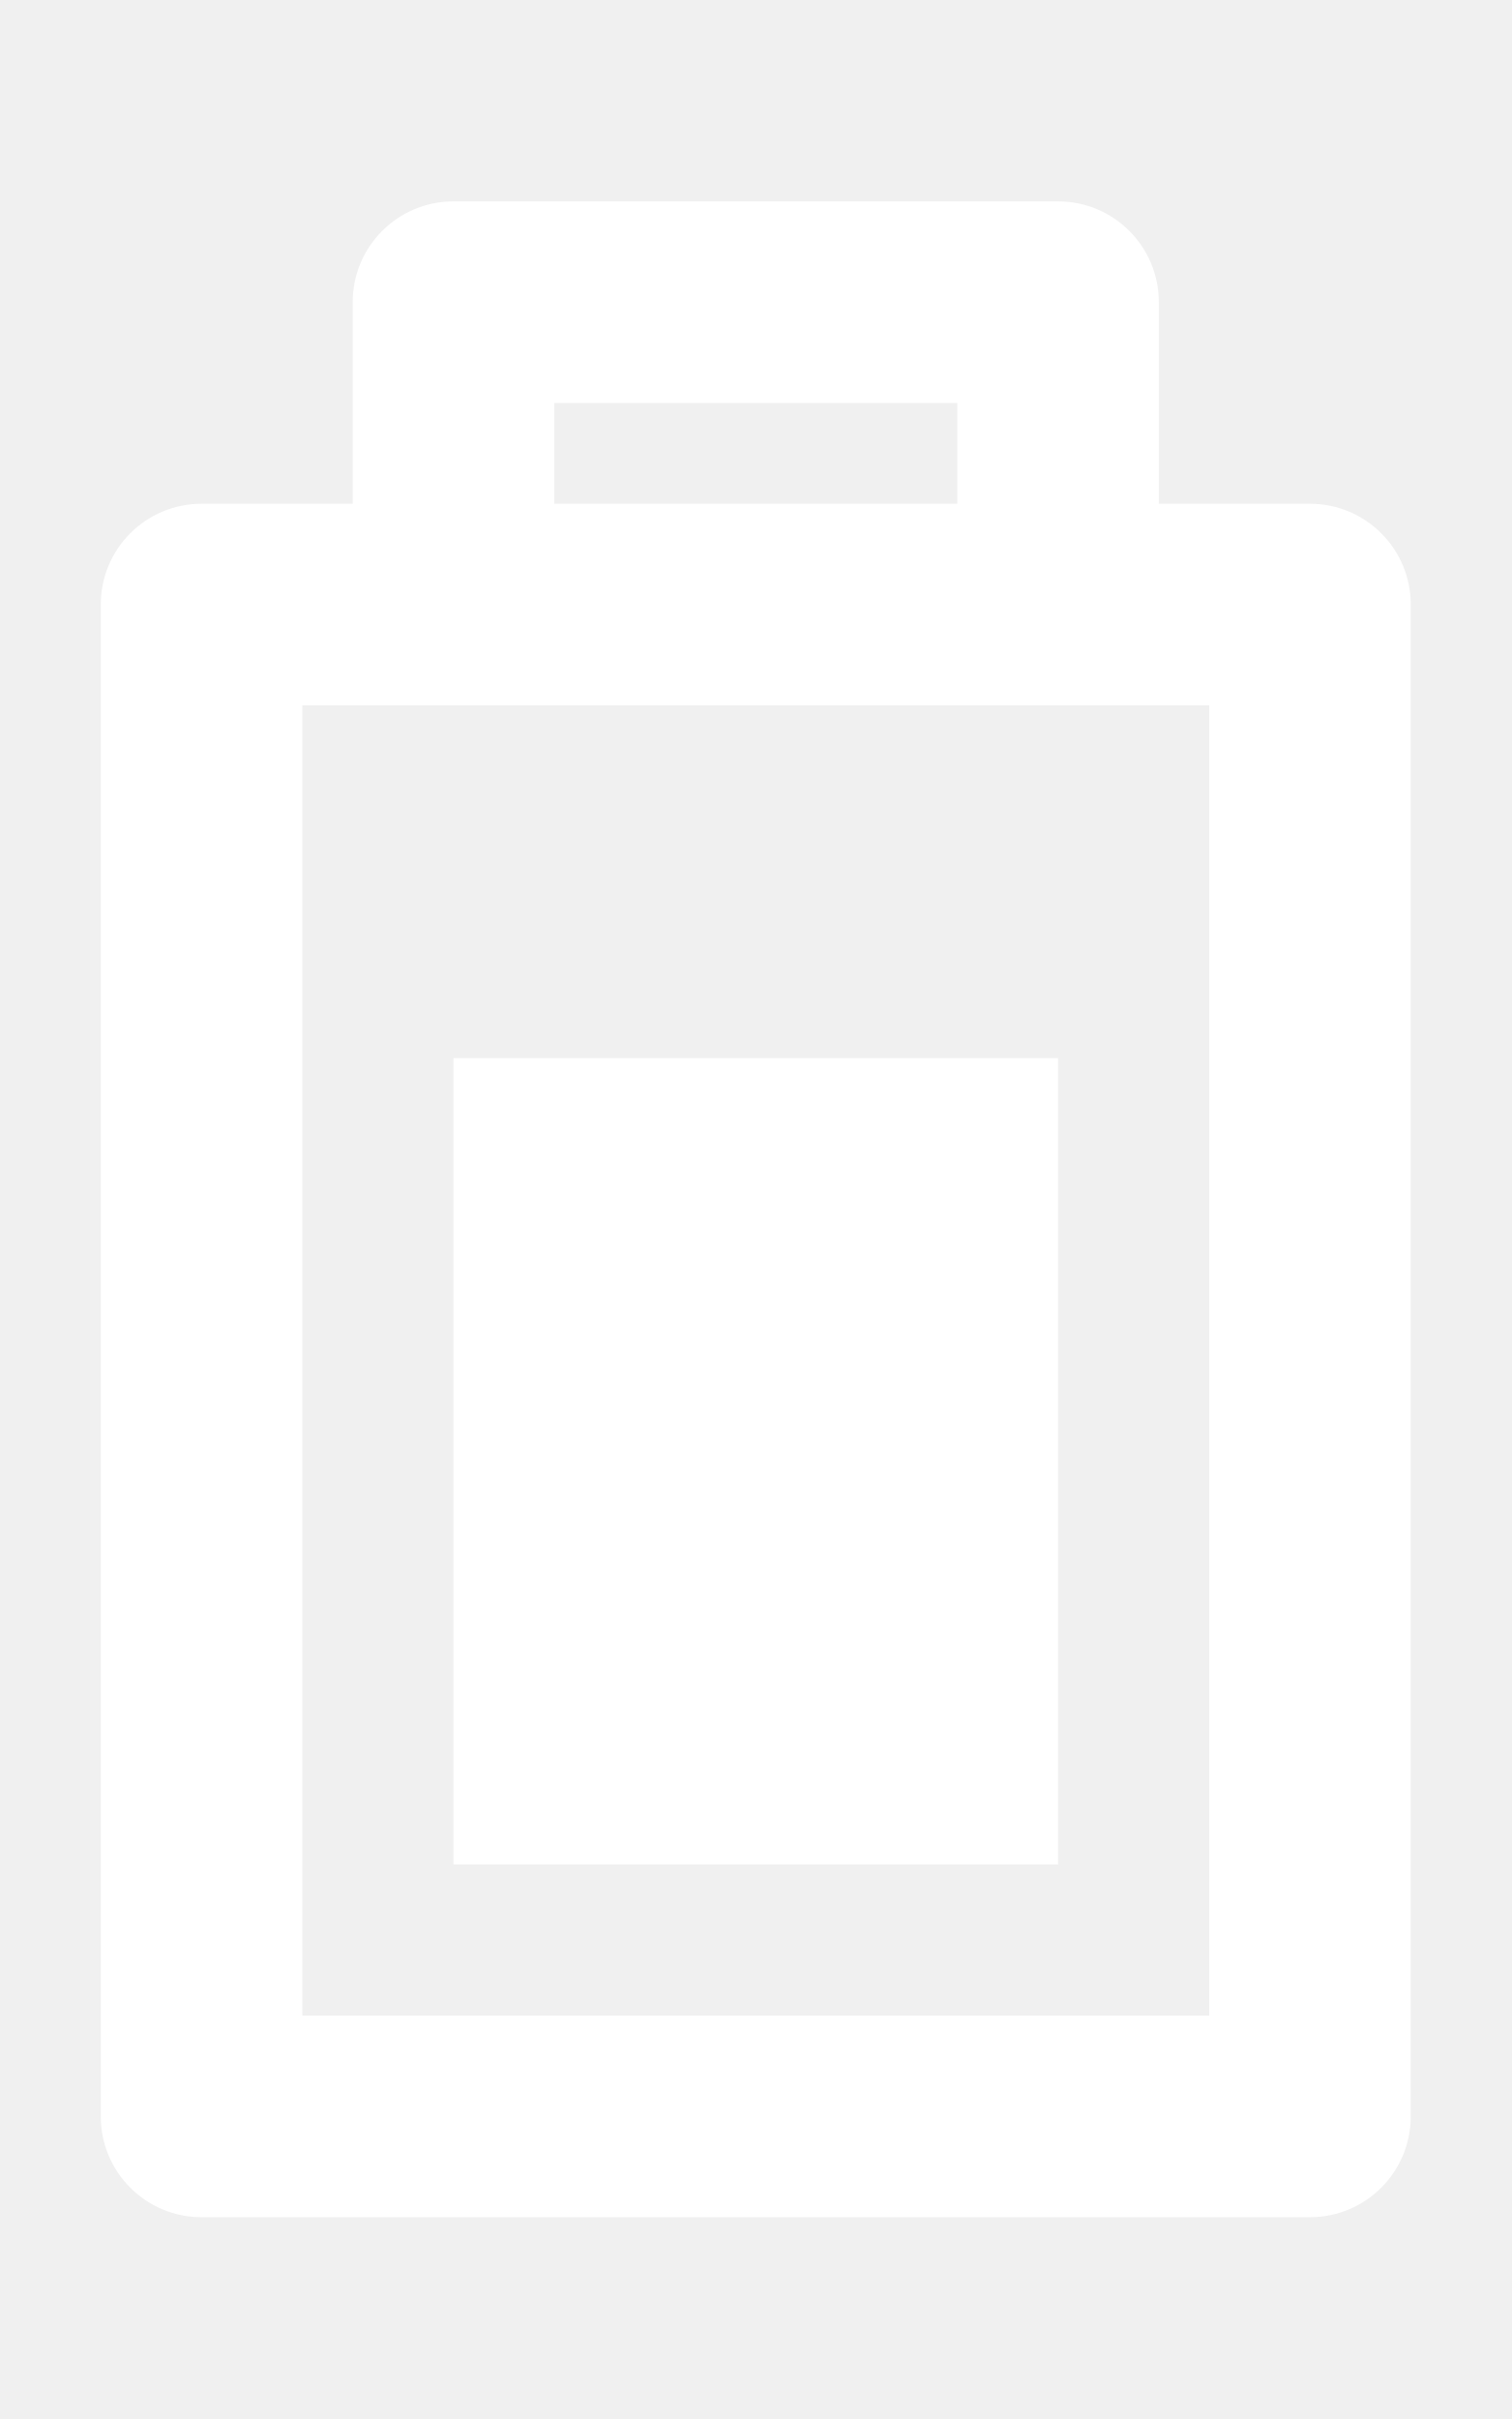
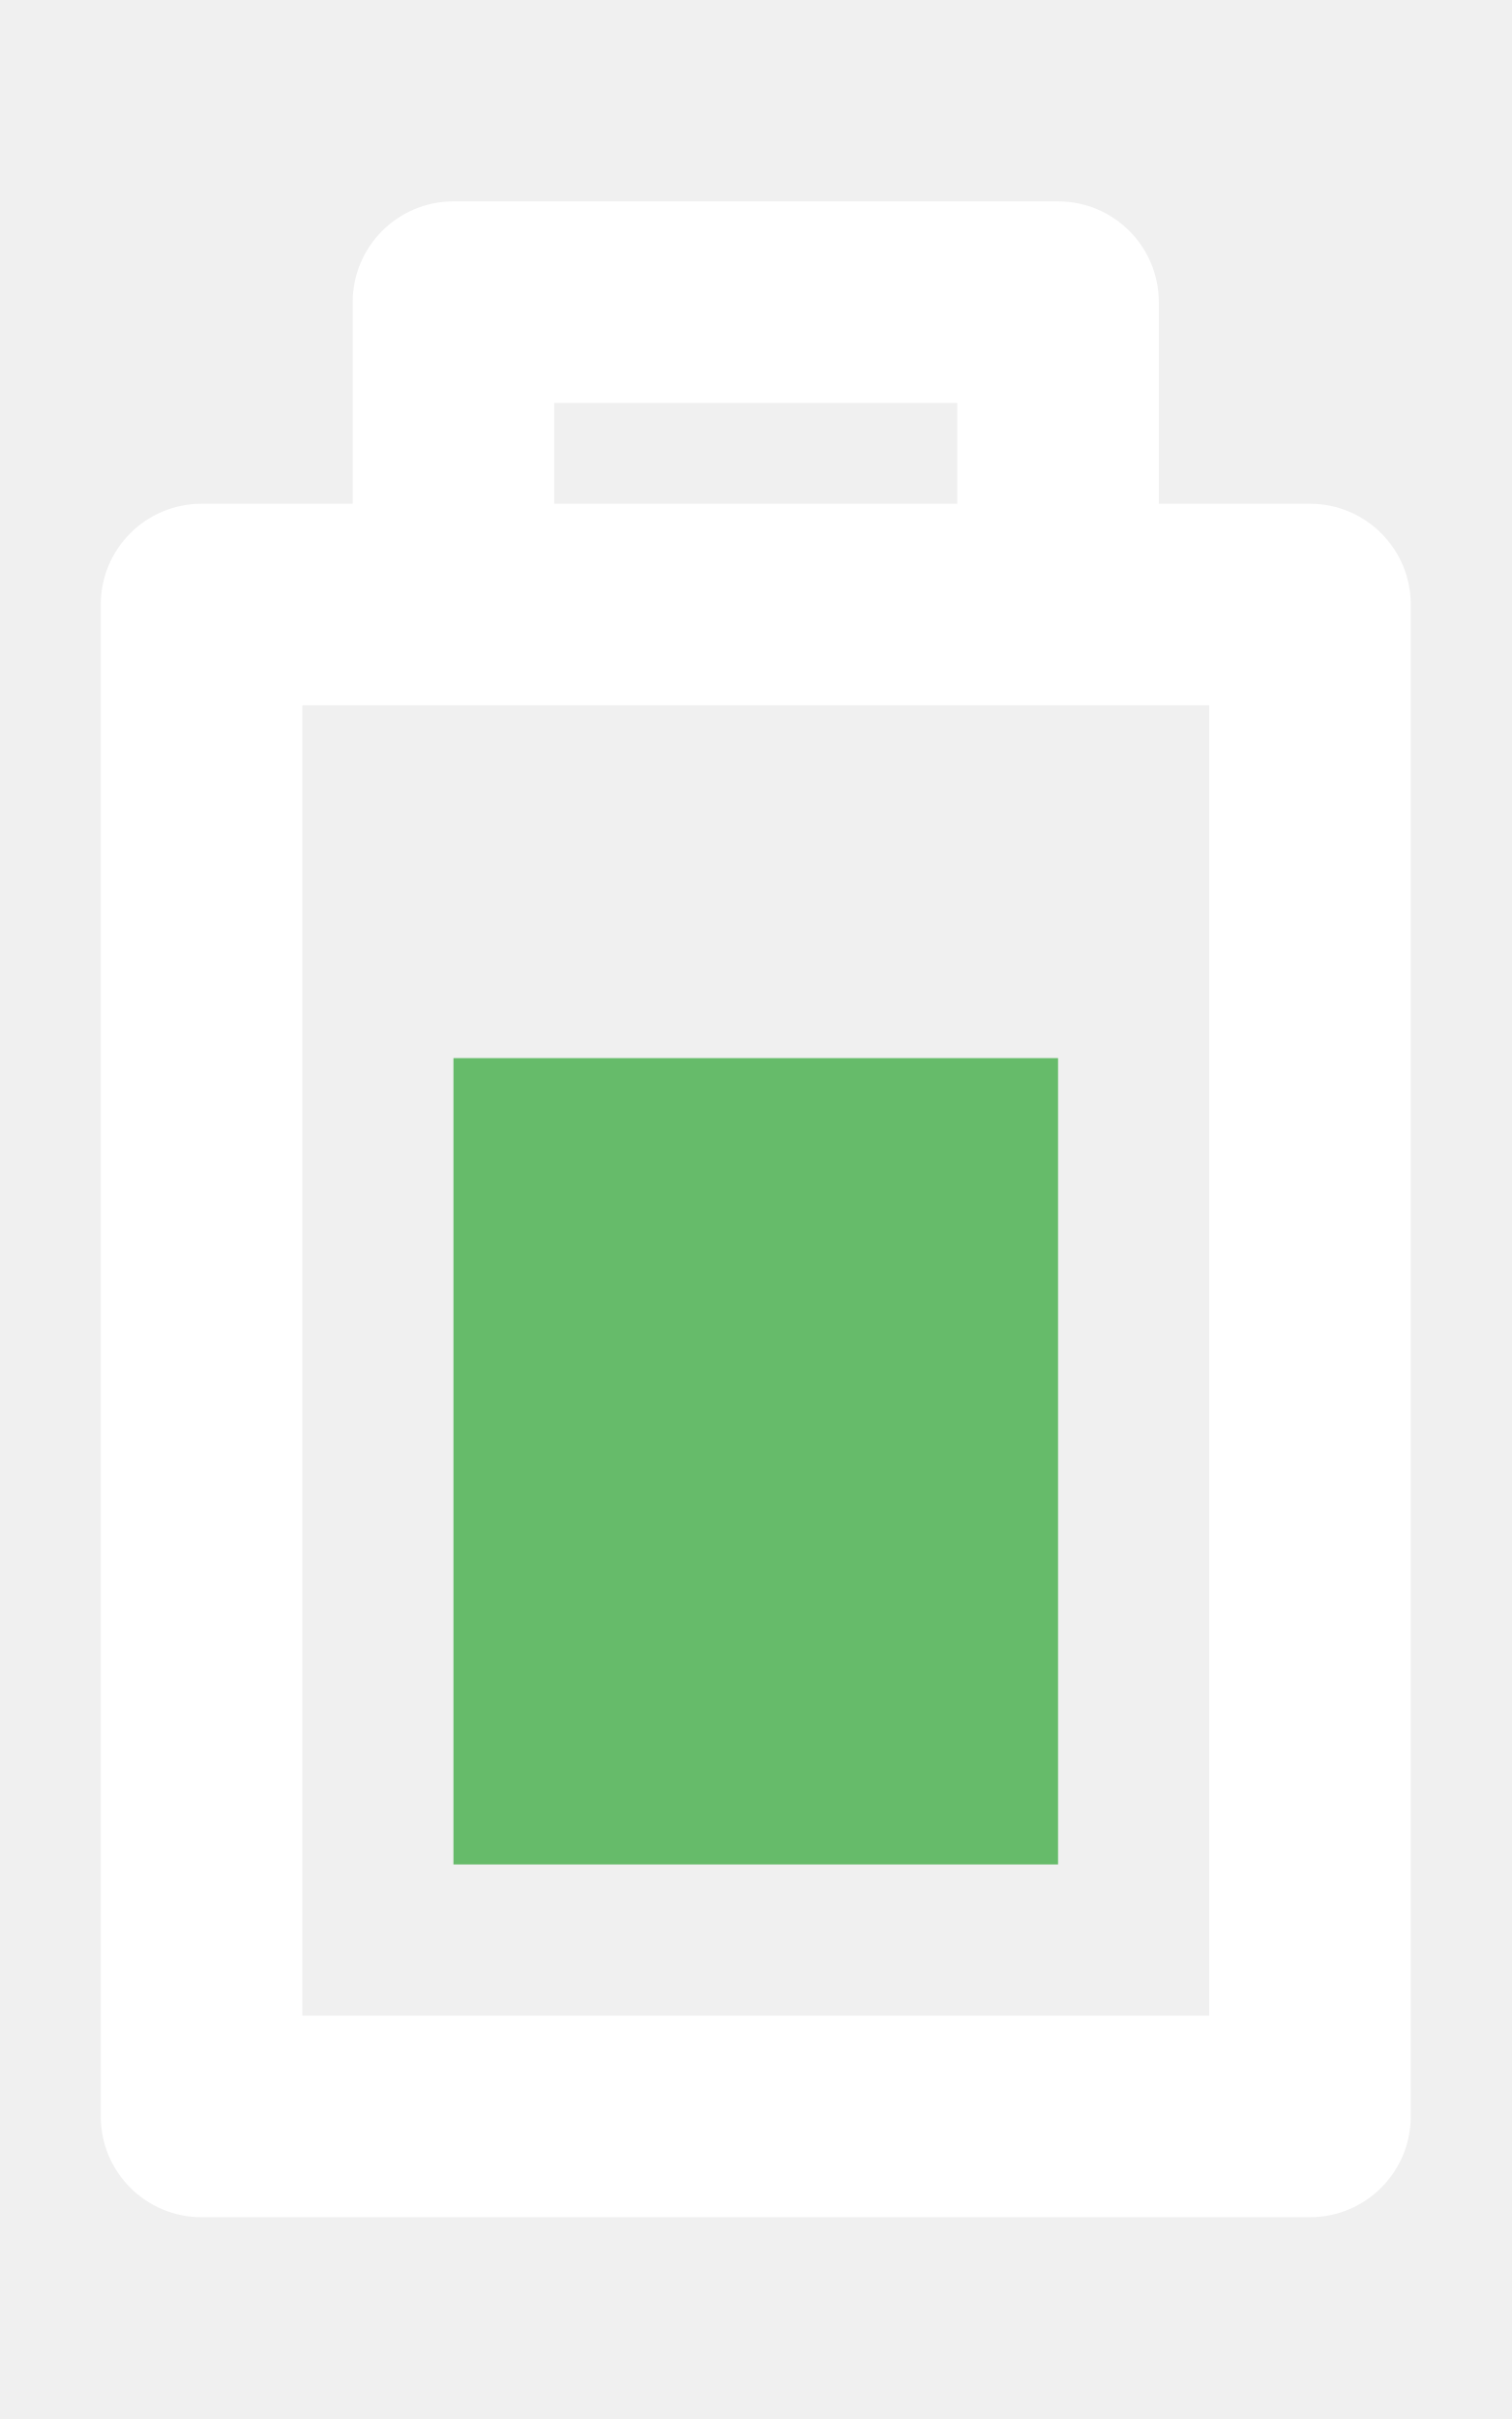
<svg xmlns="http://www.w3.org/2000/svg" viewBox="0 0 30 48" version="1.1" id="svg3" width="30" height="48">
  <defs id="defs3" />
  <style id="style1" />
  <g id="Your_Icons">
    <path fill="#ffffff" d="m 26,9.996 h -3 v -4 a 2,2 0 0 0 -2,-2 H 9 a 2,2 0 0 0 -2,2 v 4 H 4 a 2,2 0 0 0 -2,2 v 30 a 2,2 0 0 0 2,2 h 22 a 2,2 0 0 0 2,-2 v -30 a 2,2 0 0 0 -2,-2 z m -15,-2 h 8 v 2 h -8 z m 13,32 H 6 v -26 h 18 z" id="path2" />
-     <path fill="#ffffff" d="M 21,36.996 H 9 v -16 h 12 z" id="path3" />
+     <path fill="#ffffff" d="M 21,36.996 H 9 v -16 h 12 z" id="path3" style="fill:#66bb6a;fill-opacity:1" />
  </g>
</svg>
